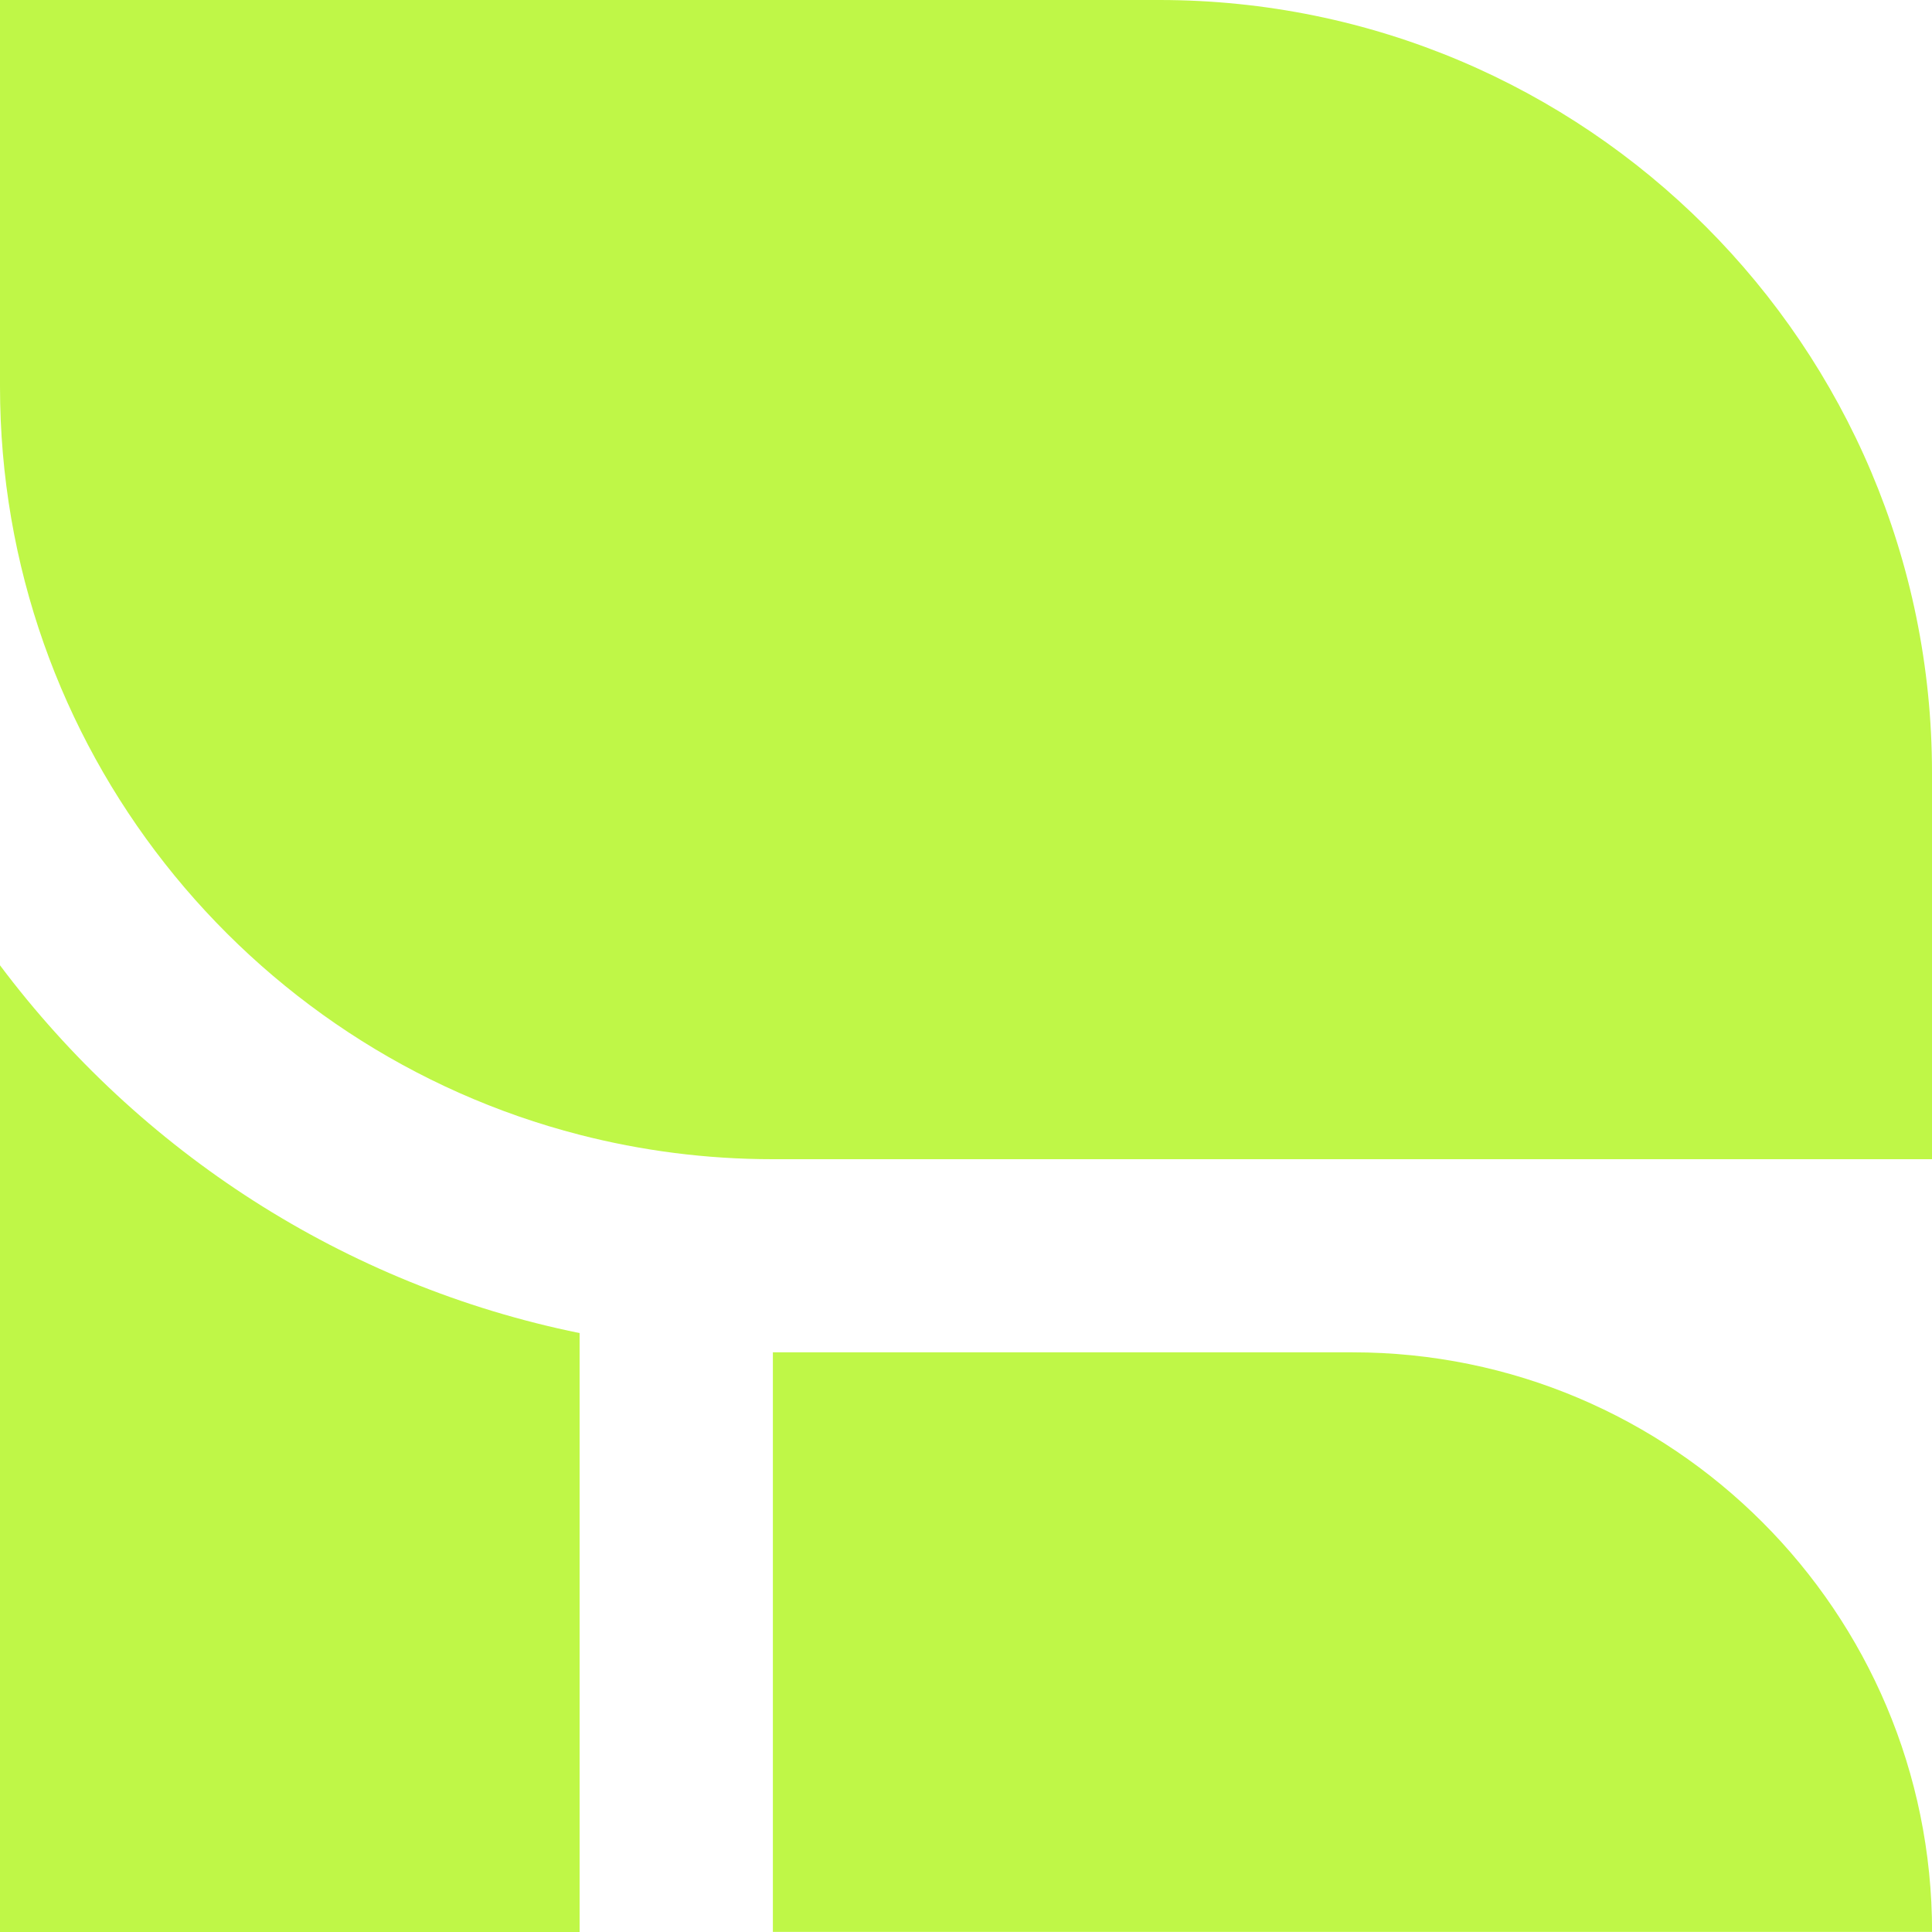
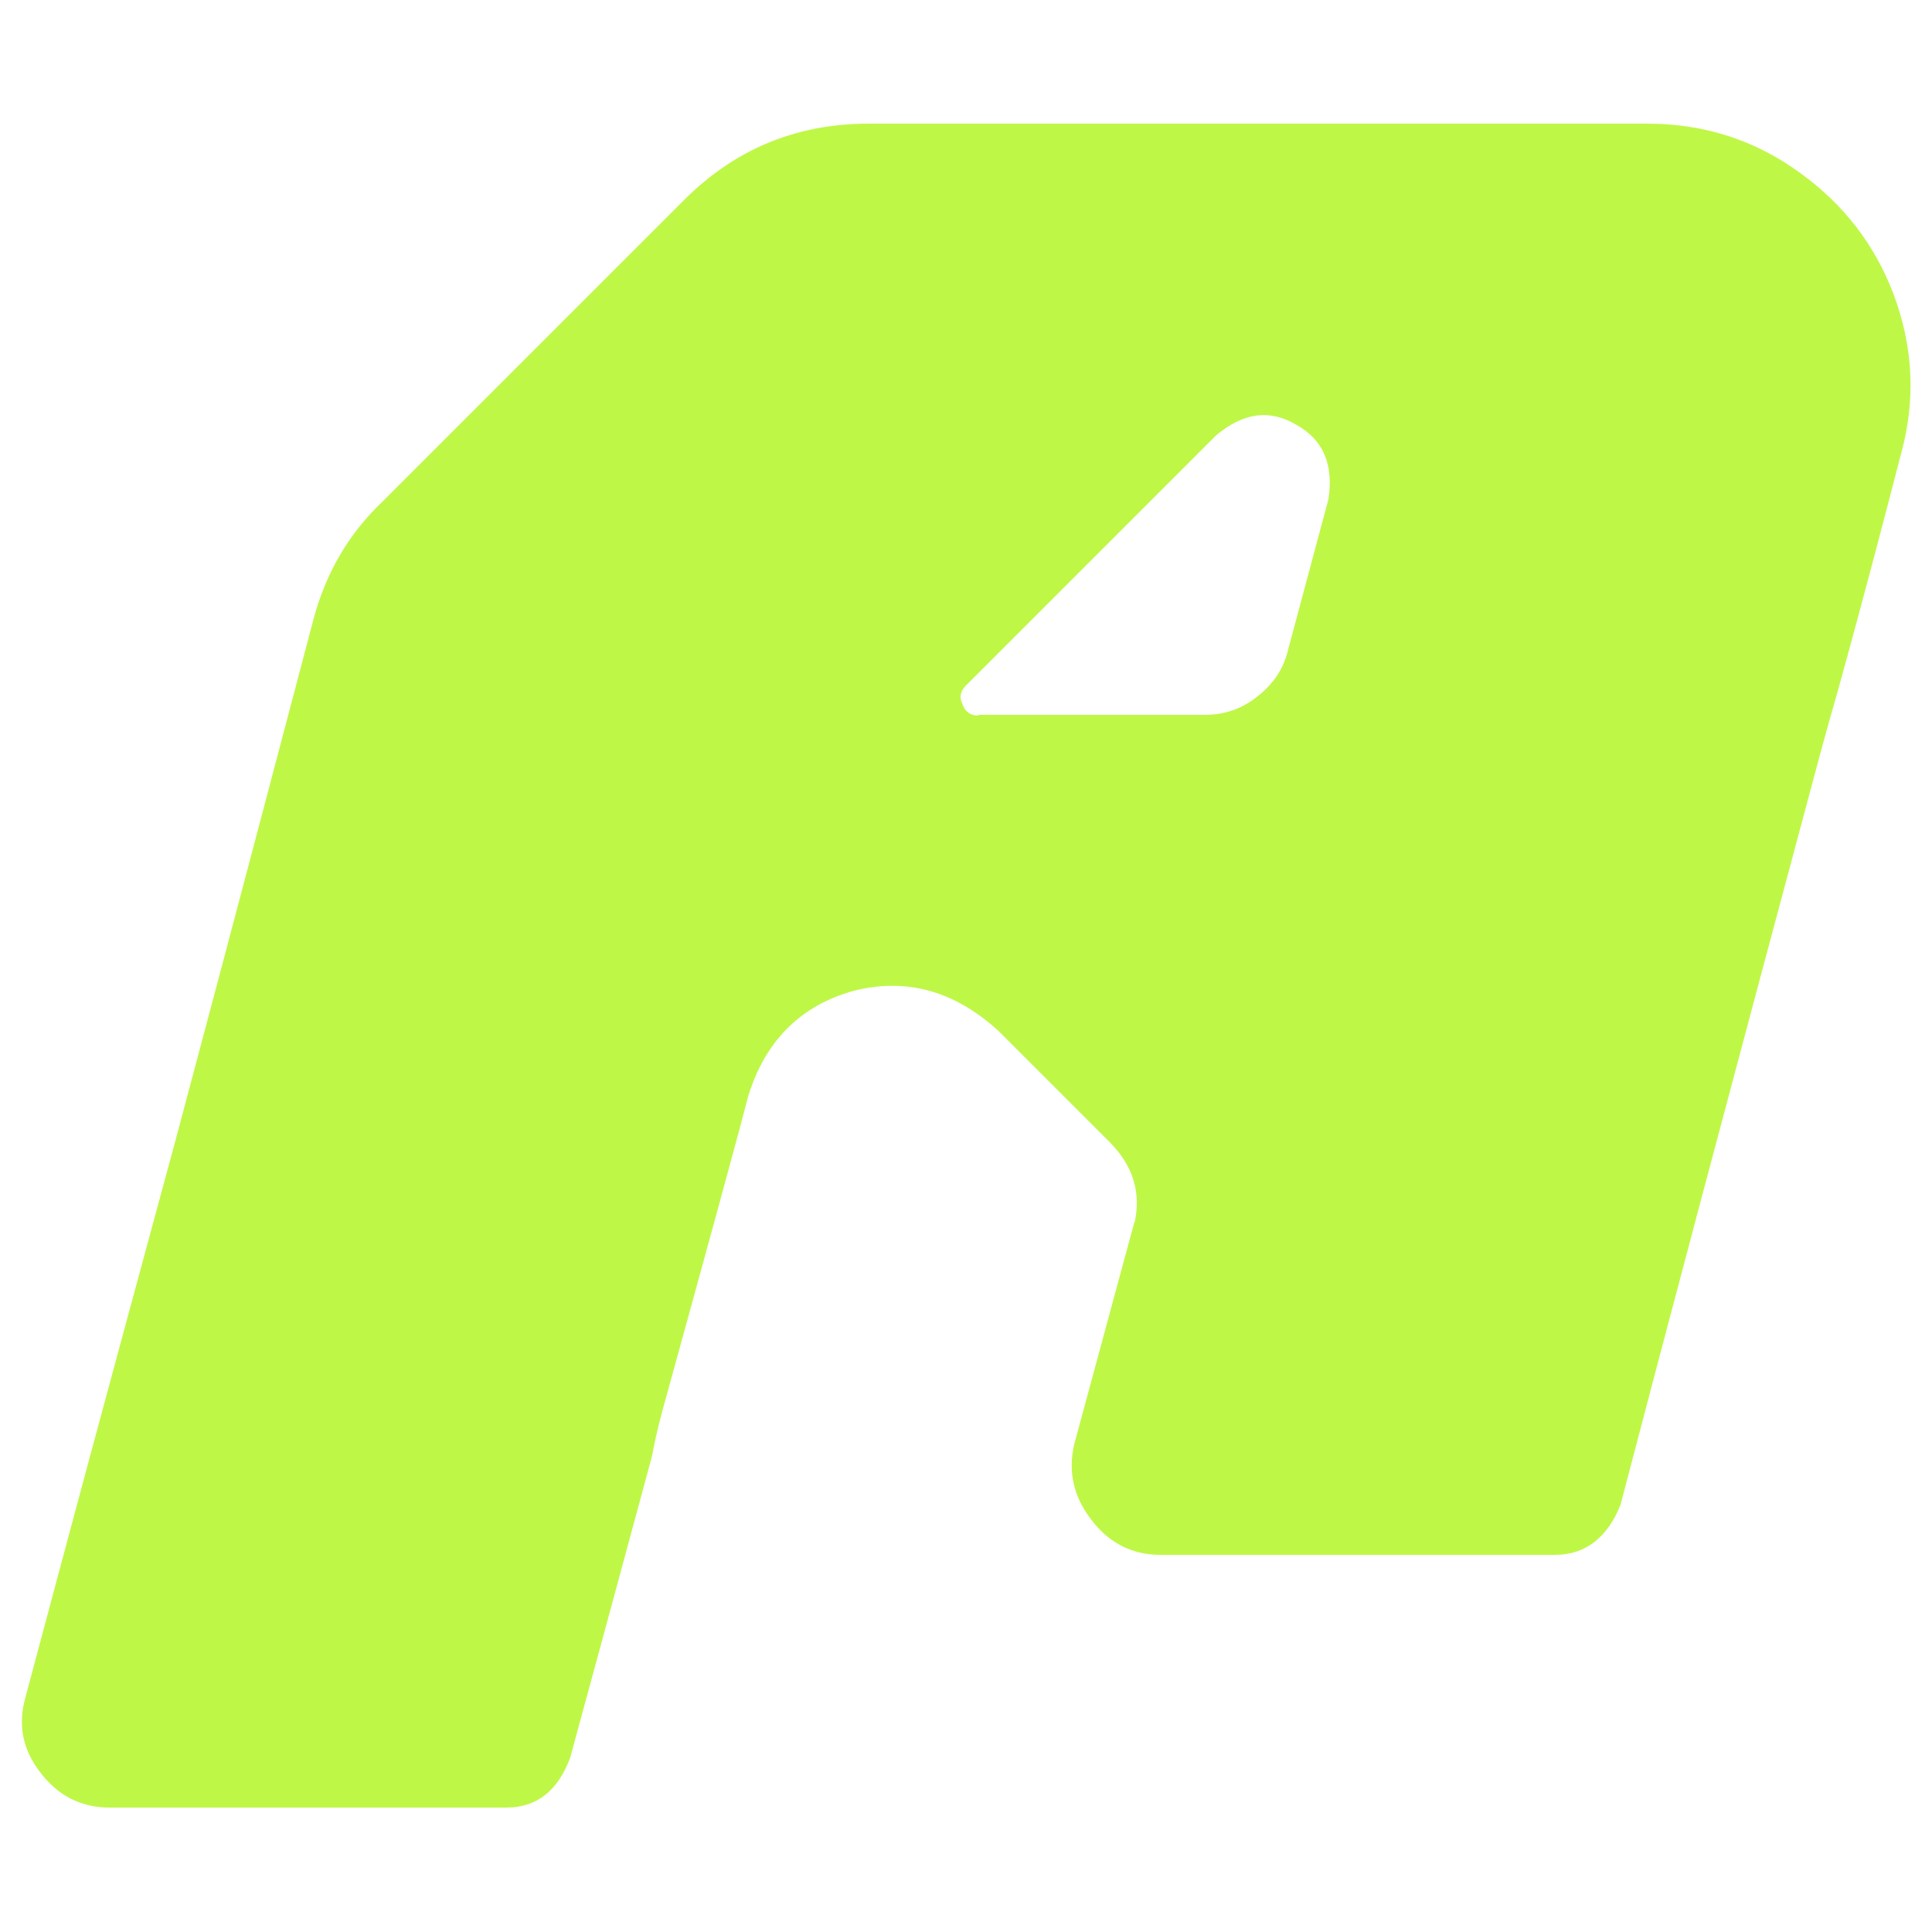
- <svg xmlns="http://www.w3.org/2000/svg" width="25" height="25" viewBox="0 0 25 25" fill="none">
-   <path d="M25 10V15H10C9.137 15 8.3 14.89 7.5 14.684C3.187 13.575 0 9.659 0 5V0H15C20.522 0 25 4.478 25 10Z" fill="#BFF747" />
-   <path d="M25.001 24.999H10.001V17.499H17.501C21.643 17.499 25.001 20.857 25.001 24.999Z" fill="#BFF747" />
-   <path d="M7.5 17.25V25H0V12.491C1.803 14.894 4.45 16.629 7.5 17.25Z" fill="#BFF747" />
+ <svg xmlns="http://www.w3.org/2000/svg" id="Layer_1" version="1.1" viewBox="0 0 25 25">
+   <defs>
+     <style>
+       .st0 {
+         fill: #bff747;
+       }
+     </style>
+   </defs>
+   <path class="st0" d="M14.68,15.83c.09-.4-.02-.74-.31-1.04l-1.45-1.45c-.57-.52-1.19-.69-1.87-.52-.69.19-1.15.65-1.37,1.37-.12.47-.49,1.82-1.11,4.07-.07.26-.11.45-.13.57-.97,3.59-.87,3.2-1.06,3.91-.16.43-.43.65-.83.65H1.42c-.38,0-.68-.16-.91-.47-.22-.29-.28-.61-.18-.96.66-2.47.85-3.18,1.94-7.2.83-3.11,1.42-5.36,1.79-6.76.16-.59.45-1.09.88-1.5l3.89-3.89c.66-.67,1.46-1.01,2.41-1.01h10.08c.74,0,1.41.22,1.99.65.55.4.95.92,1.19,1.55.26.69.29,1.38.1,2.07-.21.81-.48,1.85-.83,3.11-.05.17-.12.42-.21.75-1.16,4.32-2.02,7.56-2.59,9.74-.17.43-.46.65-.85.65h-5.1c-.38,0-.68-.16-.91-.47-.22-.29-.29-.61-.21-.96l.78-2.88ZM12.66,9.25h2.93c.26,0,.48-.08.67-.23.21-.16.35-.36.41-.62l.52-1.94c.07-.45-.07-.77-.41-.96-.35-.21-.69-.16-1.04.13l-3.24,3.24c-.07.07-.09.15-.05.23.03.1.1.16.21.16Z" />
</svg>
